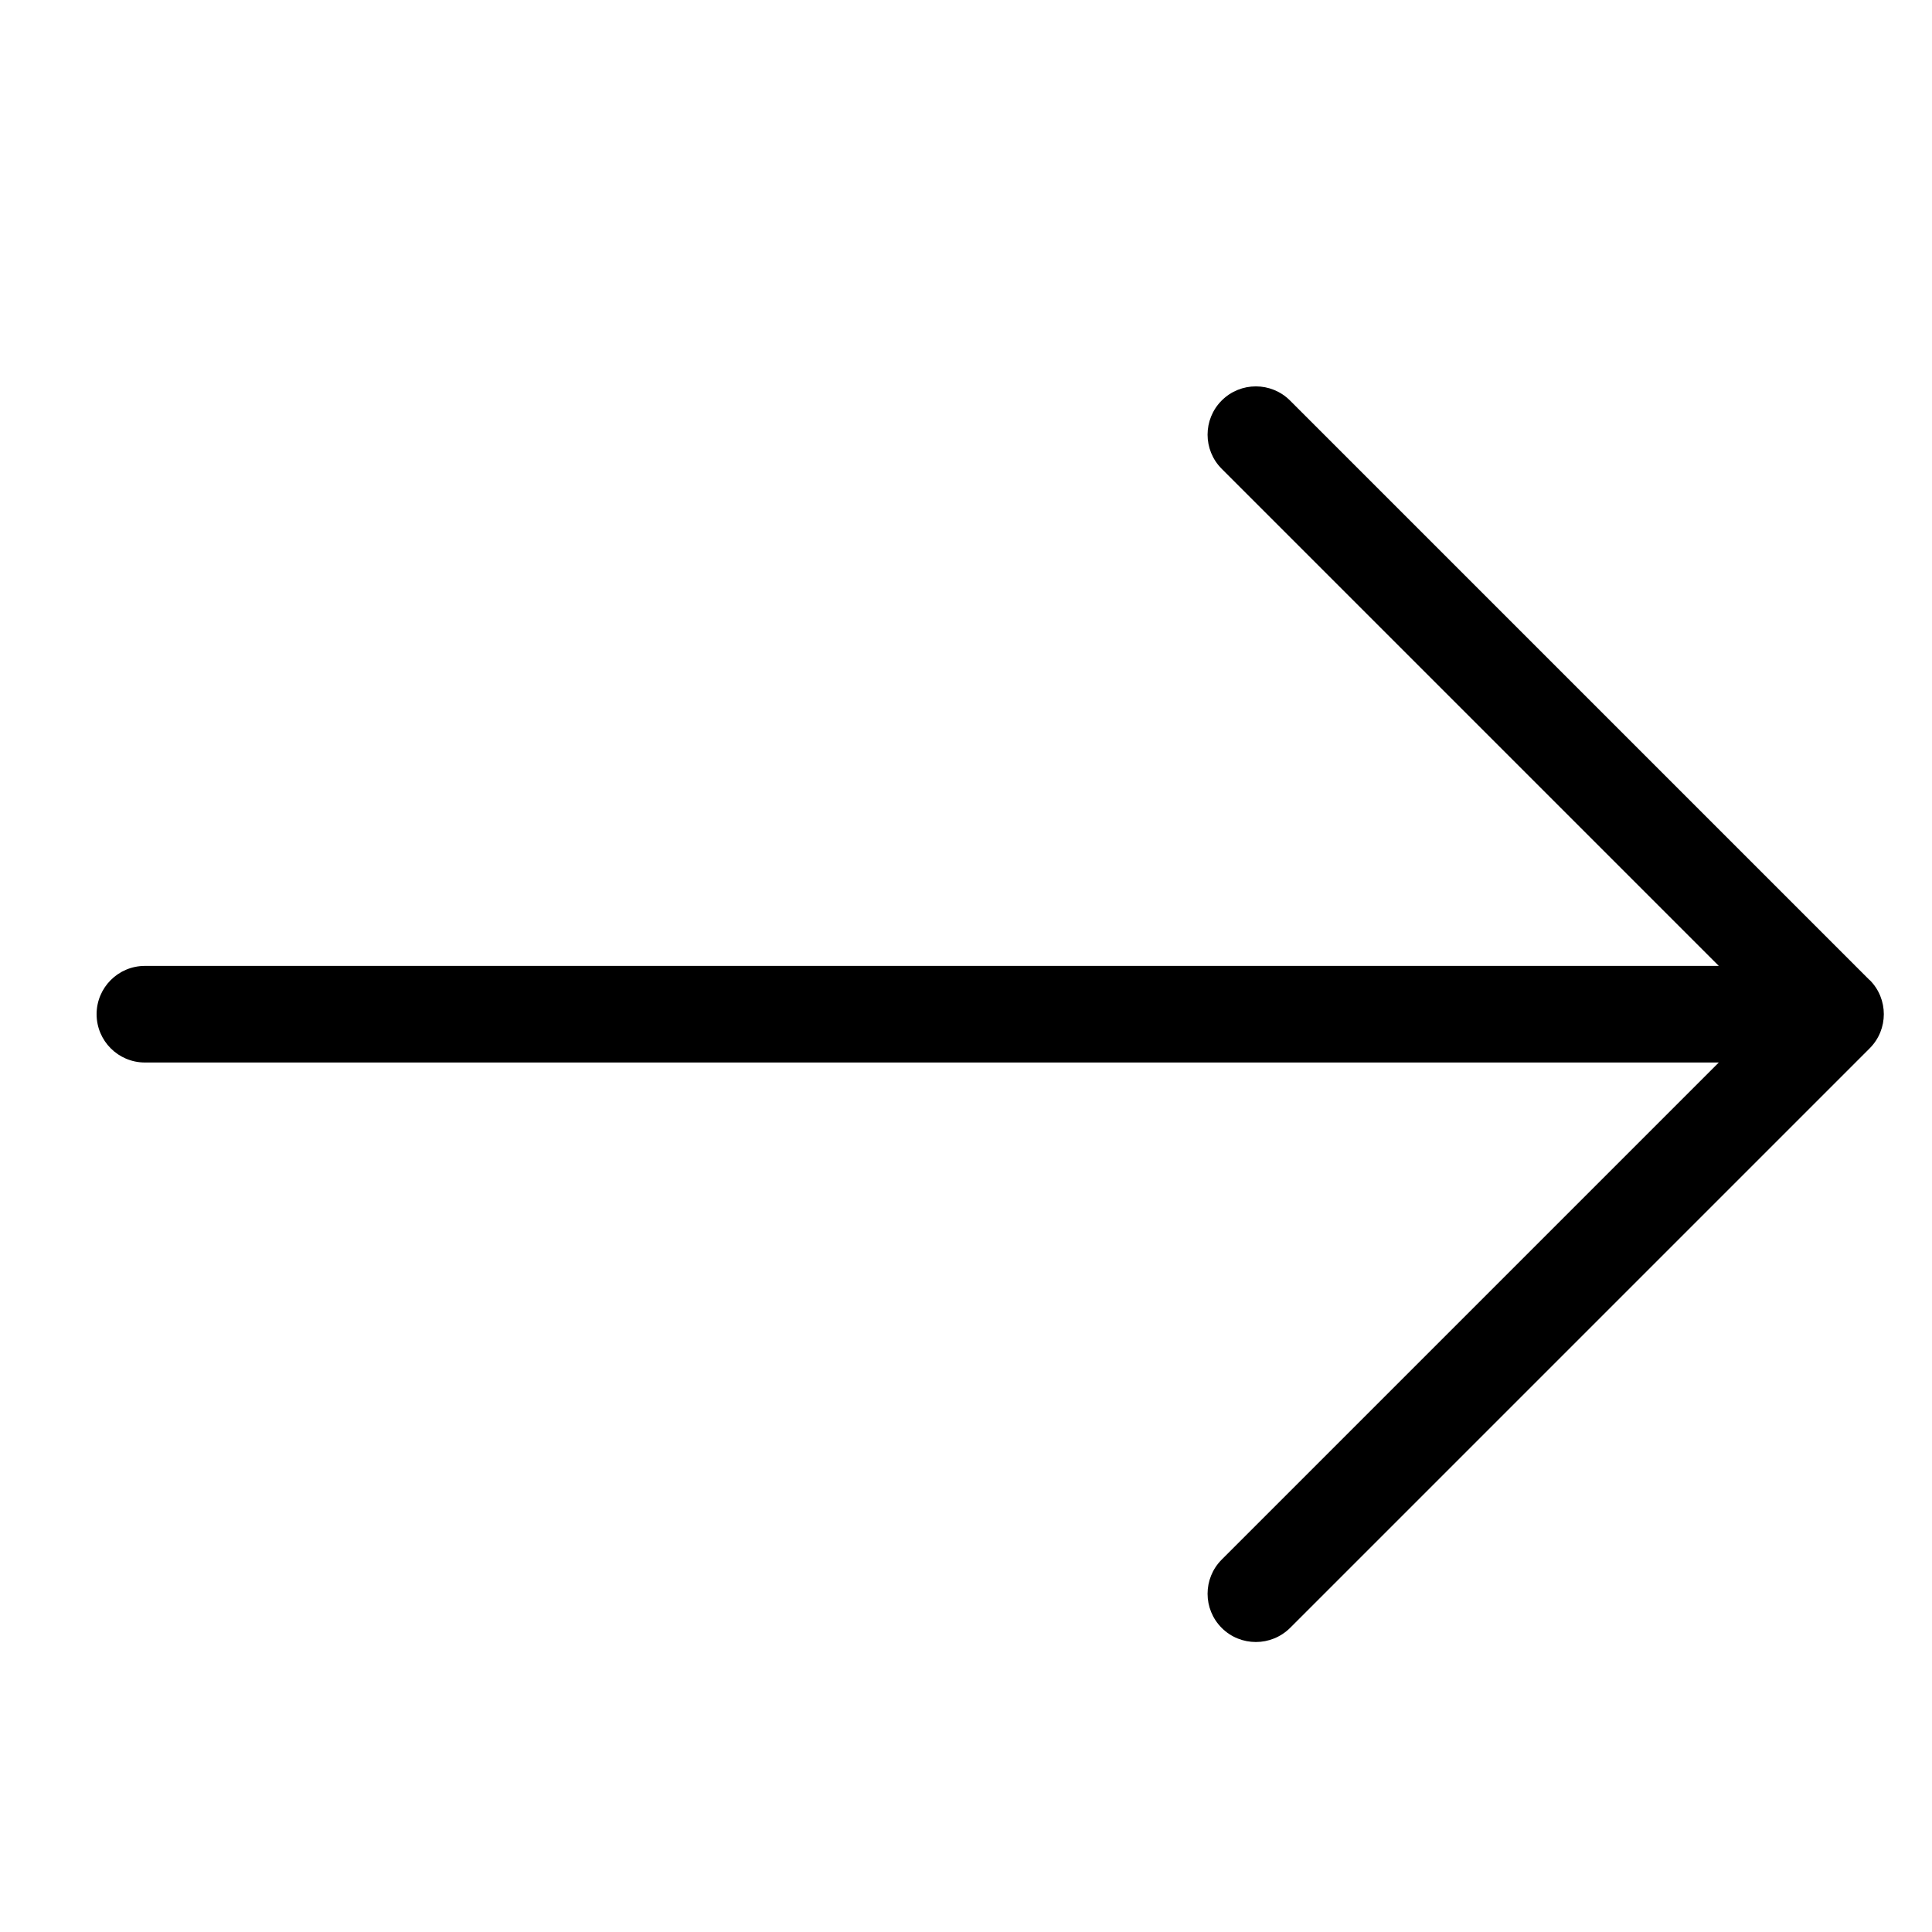
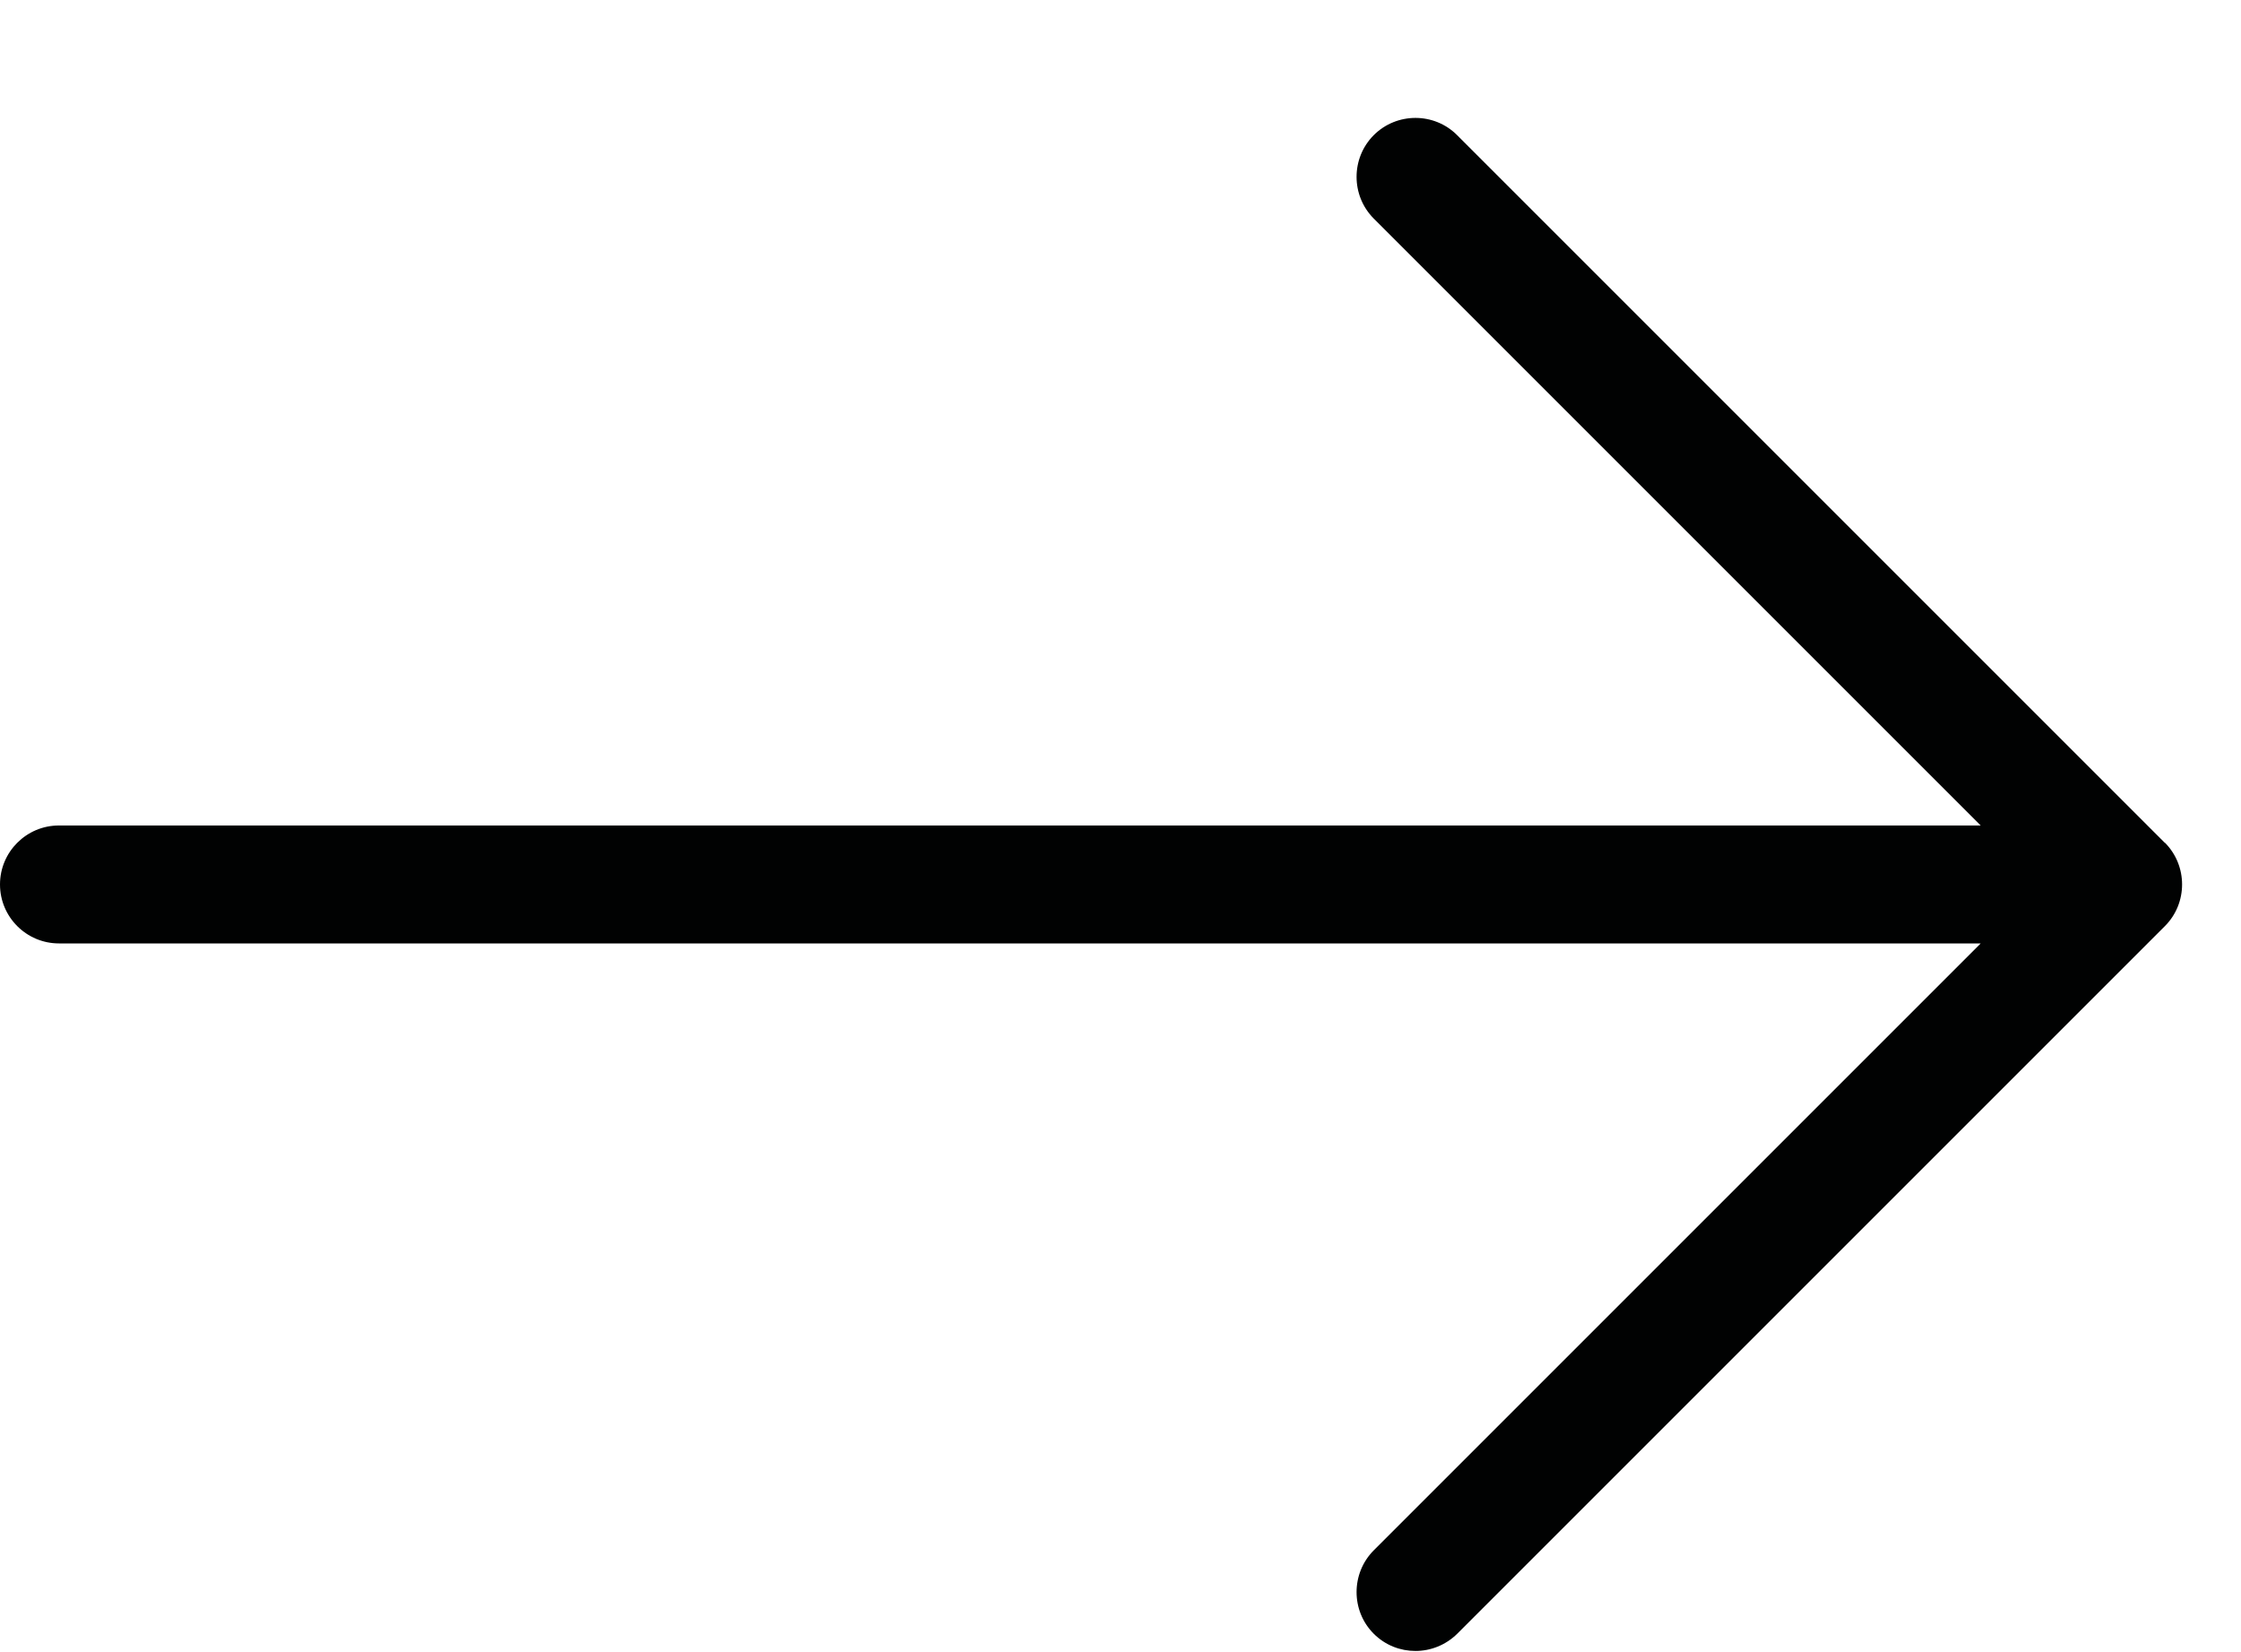
- <svg xmlns="http://www.w3.org/2000/svg" version="1.1" width="20" height="20" viewBox="0 0 20 20">
-   <path d="M19.354 10.146l-6-6c-0.195-0.195-0.512-0.195-0.707 0s-0.195 0.512 0 0.707l5.146 5.146h-16.293c-0.276 0-0.5 0.224-0.5 0.5s0.224 0.5 0.5 0.5h16.293l-5.146 5.146c-0.195 0.195-0.195 0.512 0 0.707 0.098 0.098 0.226 0.146 0.354 0.146s0.256-0.049 0.354-0.146l6-6c0.195-0.195 0.195-0.512 0-0.707z" fill="#000000" />
+ <svg xmlns="http://www.w3.org/2000/svg" version="1.1" x="0px" y="0px" width="19px" height="14px" viewBox="0 -1 19 14" enable-background="new 0 -1 19 14" xml:space="preserve">
+   <defs>
+ </defs>
+   <path fill="#010202" d="M18.354,6.146l-6-6c-0.194-0.195-0.512-0.195-0.707,0c-0.194,0.195-0.194,0.512,0,0.707l5.146,5.146H0.5  c-0.276,0-0.5,0.224-0.5,0.5c0,0.276,0.224,0.5,0.5,0.5h16.293l-5.146,5.146c-0.194,0.195-0.194,0.513,0,0.707  c0.099,0.099,0.227,0.146,0.354,0.146s0.256-0.049,0.354-0.146l6-6c0.194-0.194,0.194-0.512,0-0.707L18.354,6.146z" />
</svg>
